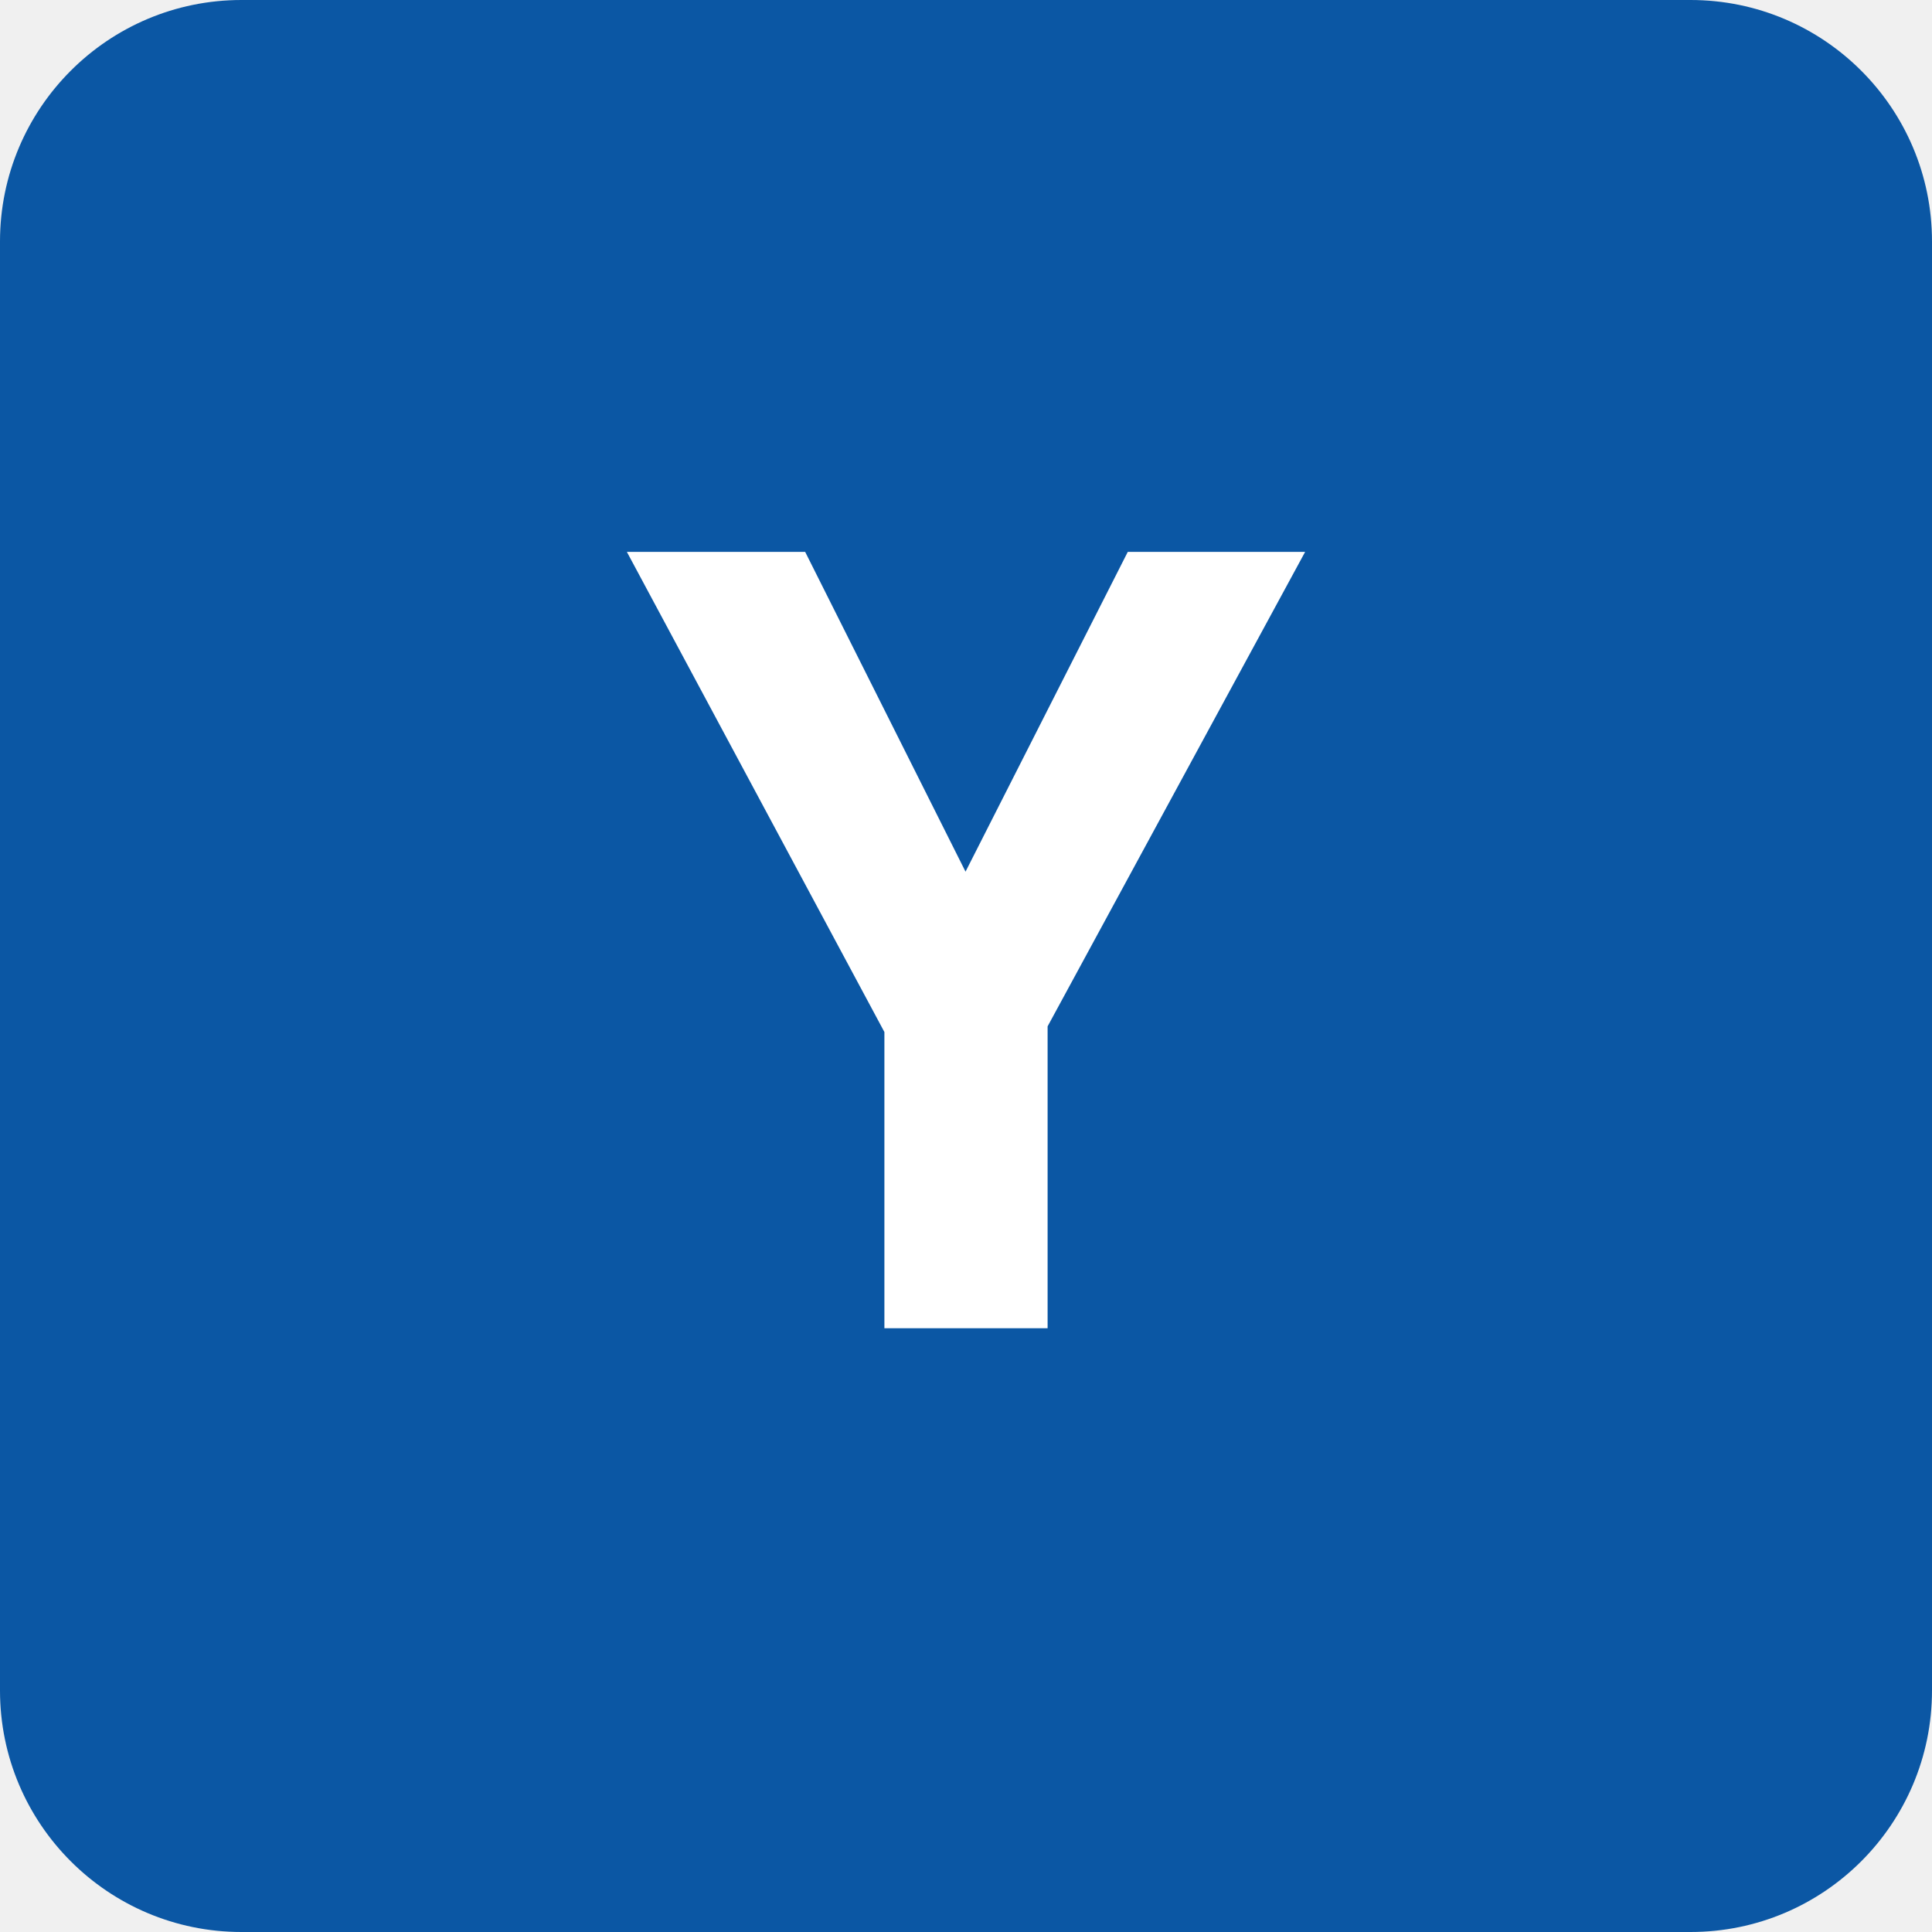
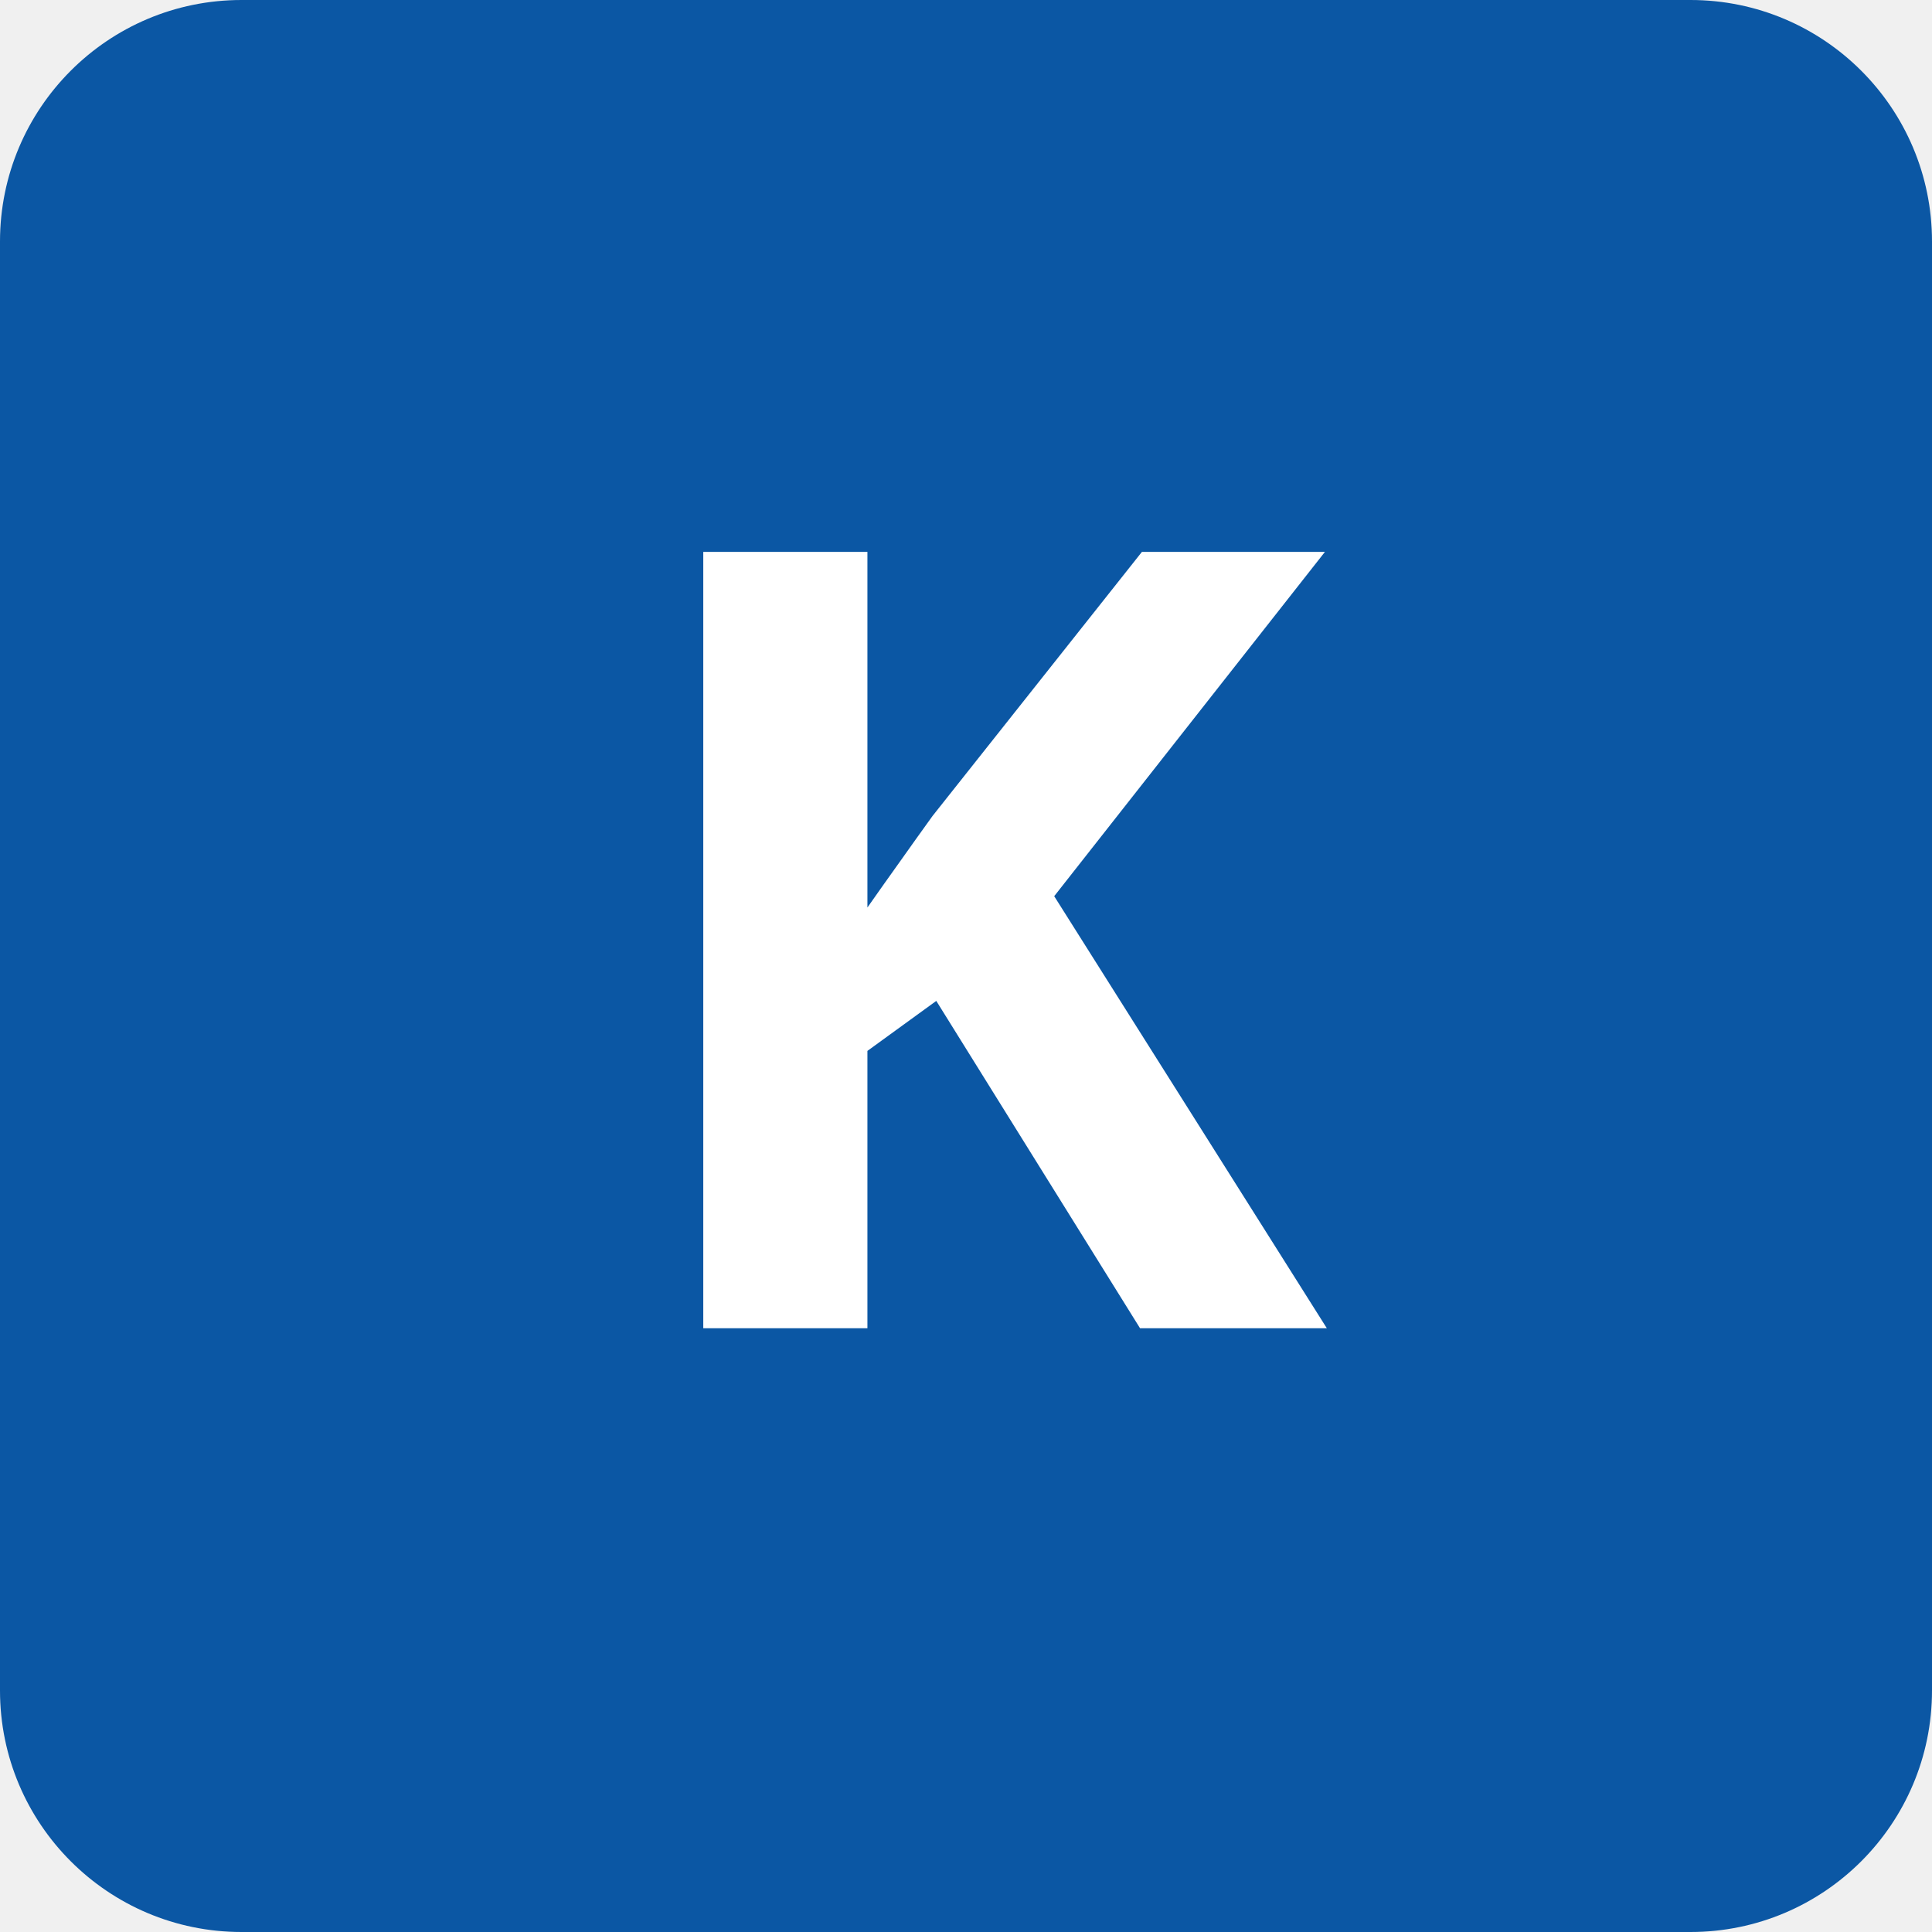
<svg xmlns="http://www.w3.org/2000/svg" viewBox="0 0 32 32">
  <style>
    rect { fill: #0b57a4; }
    text { fill: #fff; }
    @media (prefers-color-scheme: dark) { rect { fill: #75b4f7; } text { fill: #0d1117; } }
  </style>
  <rect width="32" height="32" rx="4" />
-   <text x="16" y="22" font-family="system-ui, sans-serif" font-size="18" font-weight="700" text-anchor="middle">Y</text>
+   <text x="16" y="22" font-family="system-ui, sans-serif" font-size="18" font-weight="700" text-anchor="middle">K</text>
</svg>
